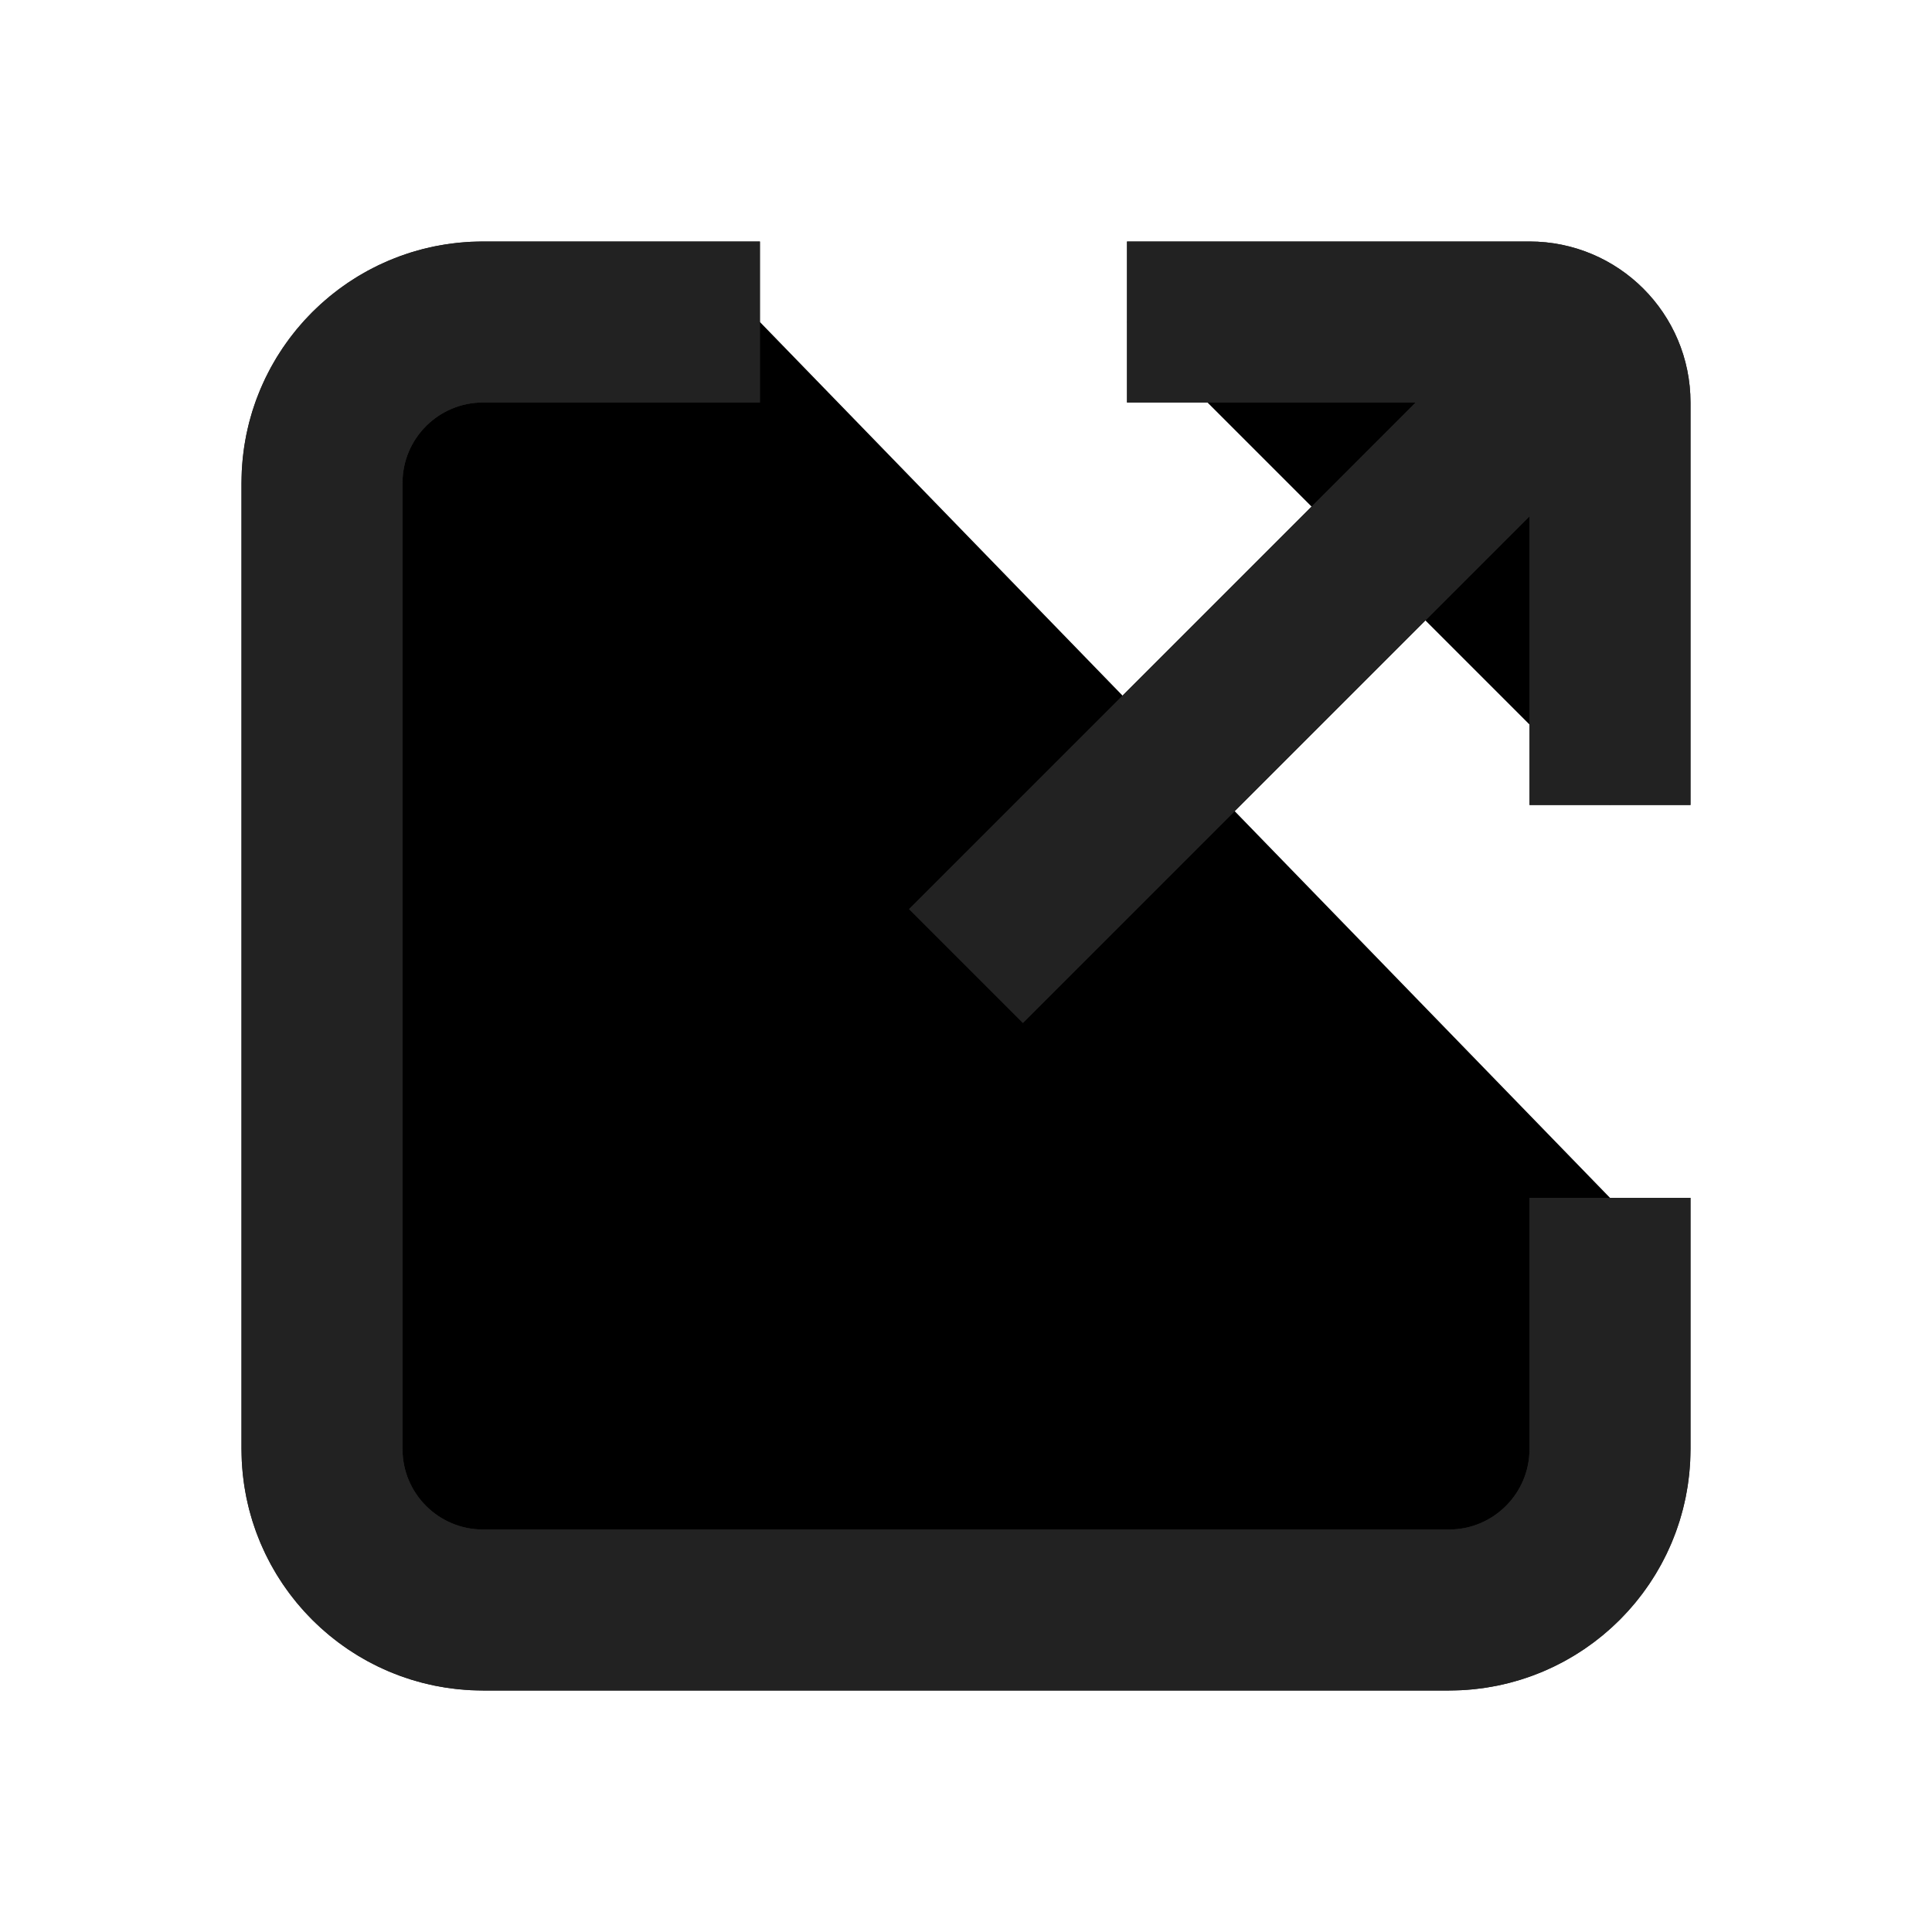
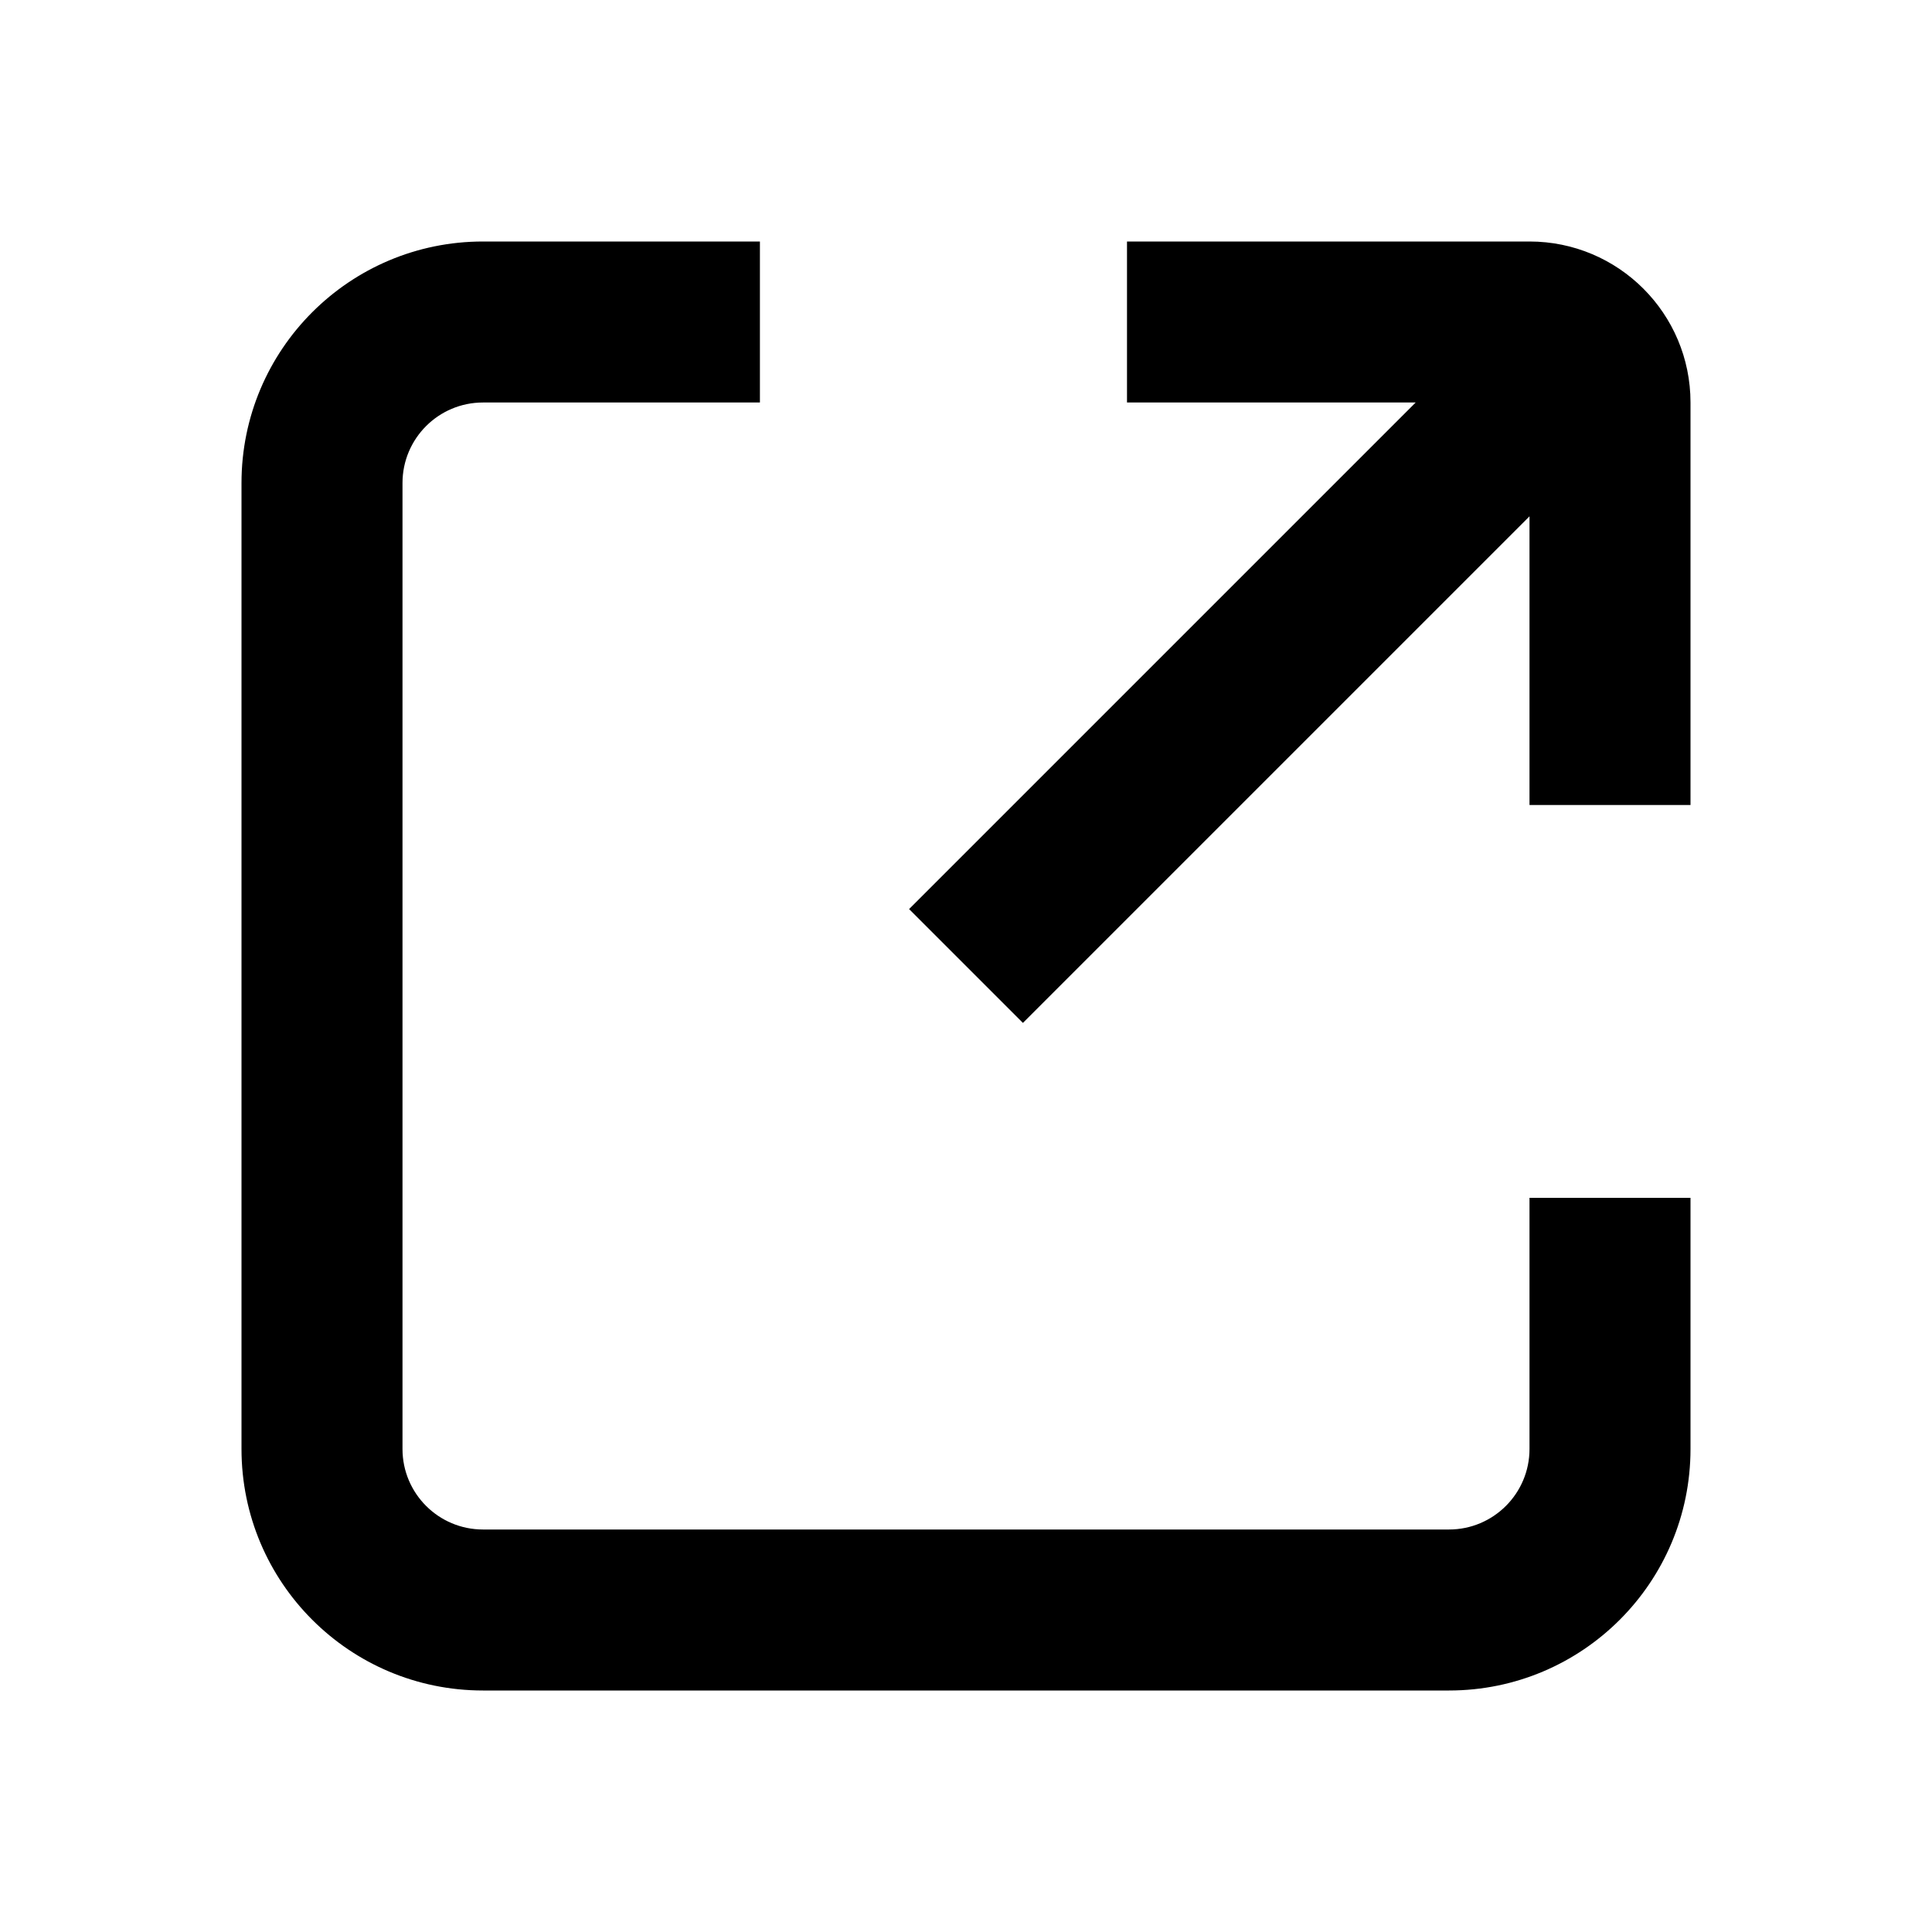
<svg xmlns="http://www.w3.org/2000/svg" width="24" height="24" viewBox="0 0 24 24">
-   <path stroke="#222" stroke-linejoin="round" stroke-width="2" d="M12 12l8-8M20 14.88V18c0 1.105-.895 2-2 2H6c-1.105 0-2-.895-2-2V6c0-1.105.895-2 2-2h3.44M20 10V5c0-.552-.448-1-1-1h-5" />
-   <path fill="#222" fill-rule="evenodd" d="M6 5c-.552 0-1 .448-1 1v12c0 .552.448 1 1 1h12c.552 0 1-.448 1-1v-3.12h2V18c0 1.657-1.343 3-3 3H6c-1.657 0-3-1.343-3-3V6c0-1.657 1.343-3 3-3h3.44v2H6zm13 1.414l-6.293 6.293-1.414-1.414L17.586 5H14V3h5c1.105 0 2 .895 2 2v5h-2V6.414z" clip-rule="evenodd" />
+   <path d="M6 5C5.448 5 5 5.448 5 6V18C5 18.552 5.448 19 6 19H18C18.552 19 19 18.552 19 18V14.88H21V18C21 19.657 19.657 21 18 21H6C4.343 21 3 19.657 3 18V6C3 4.343 4.343 3 6 3H9.44V5H6ZM19 6.414L12.707 12.707L11.293 11.293L17.586 5L14 5V3L19 3C20.105 3 21 3.895 21 5L21 10H19L19 6.414Z" />
</svg>
